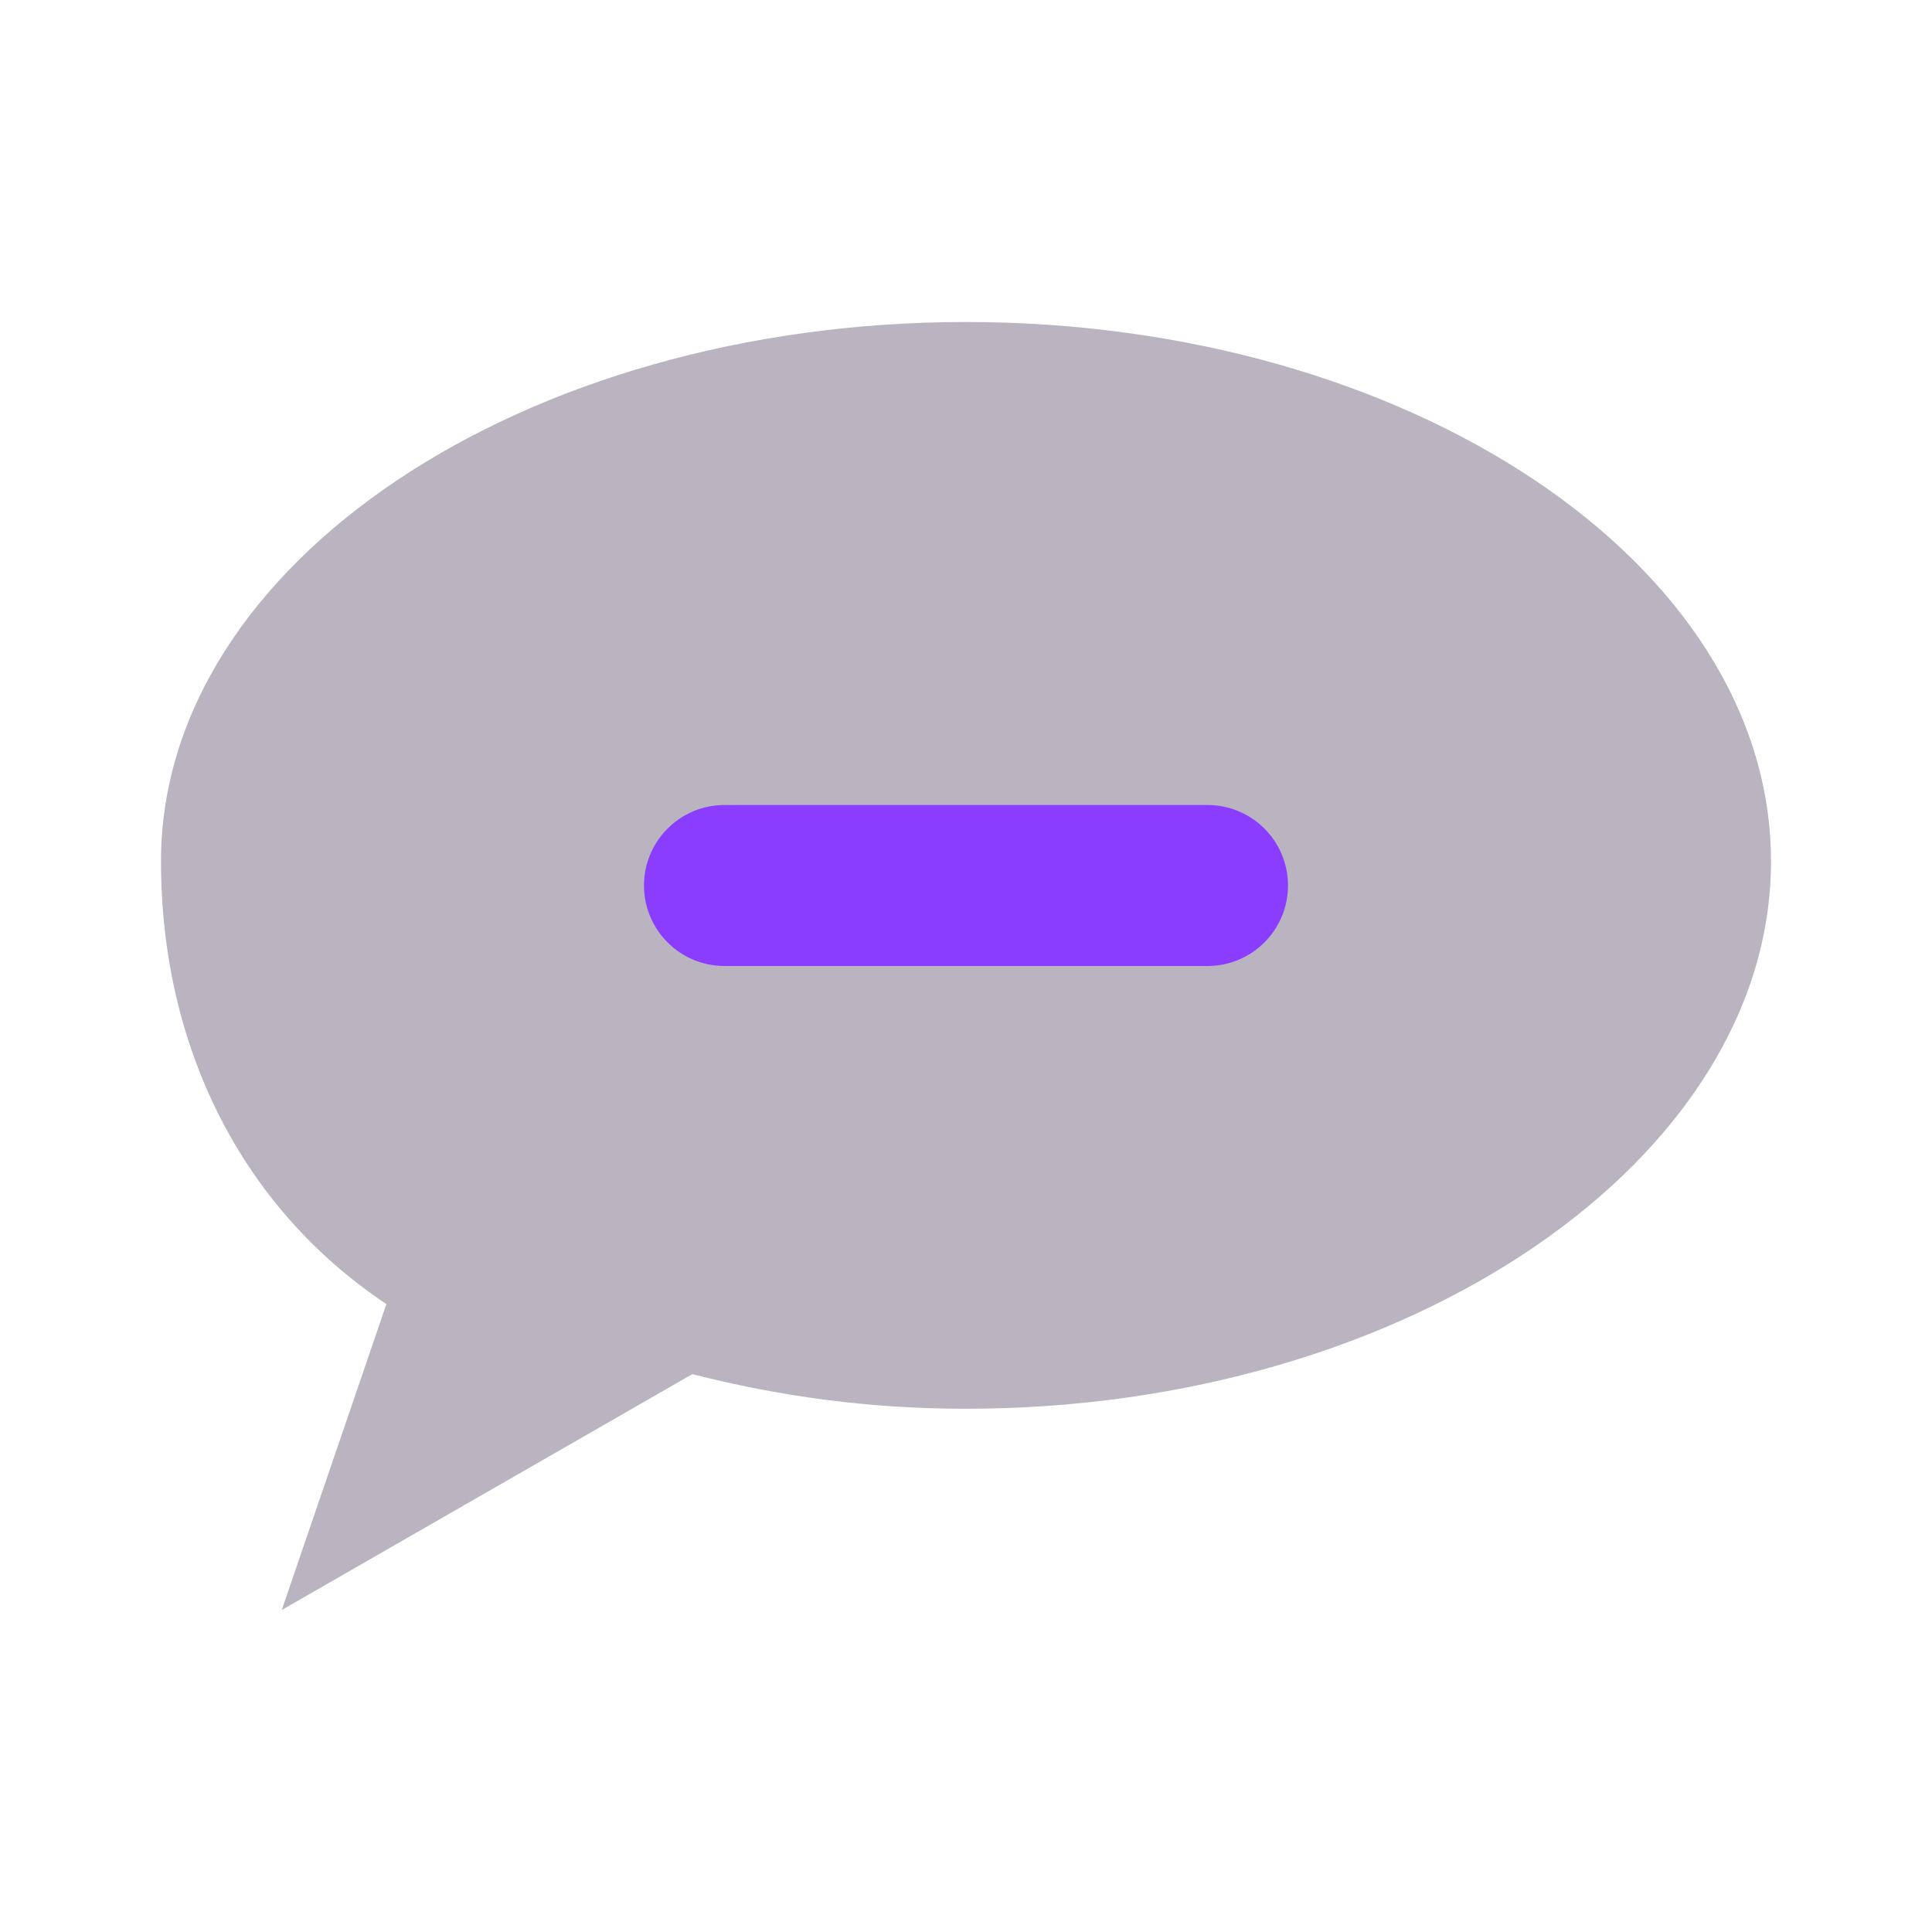
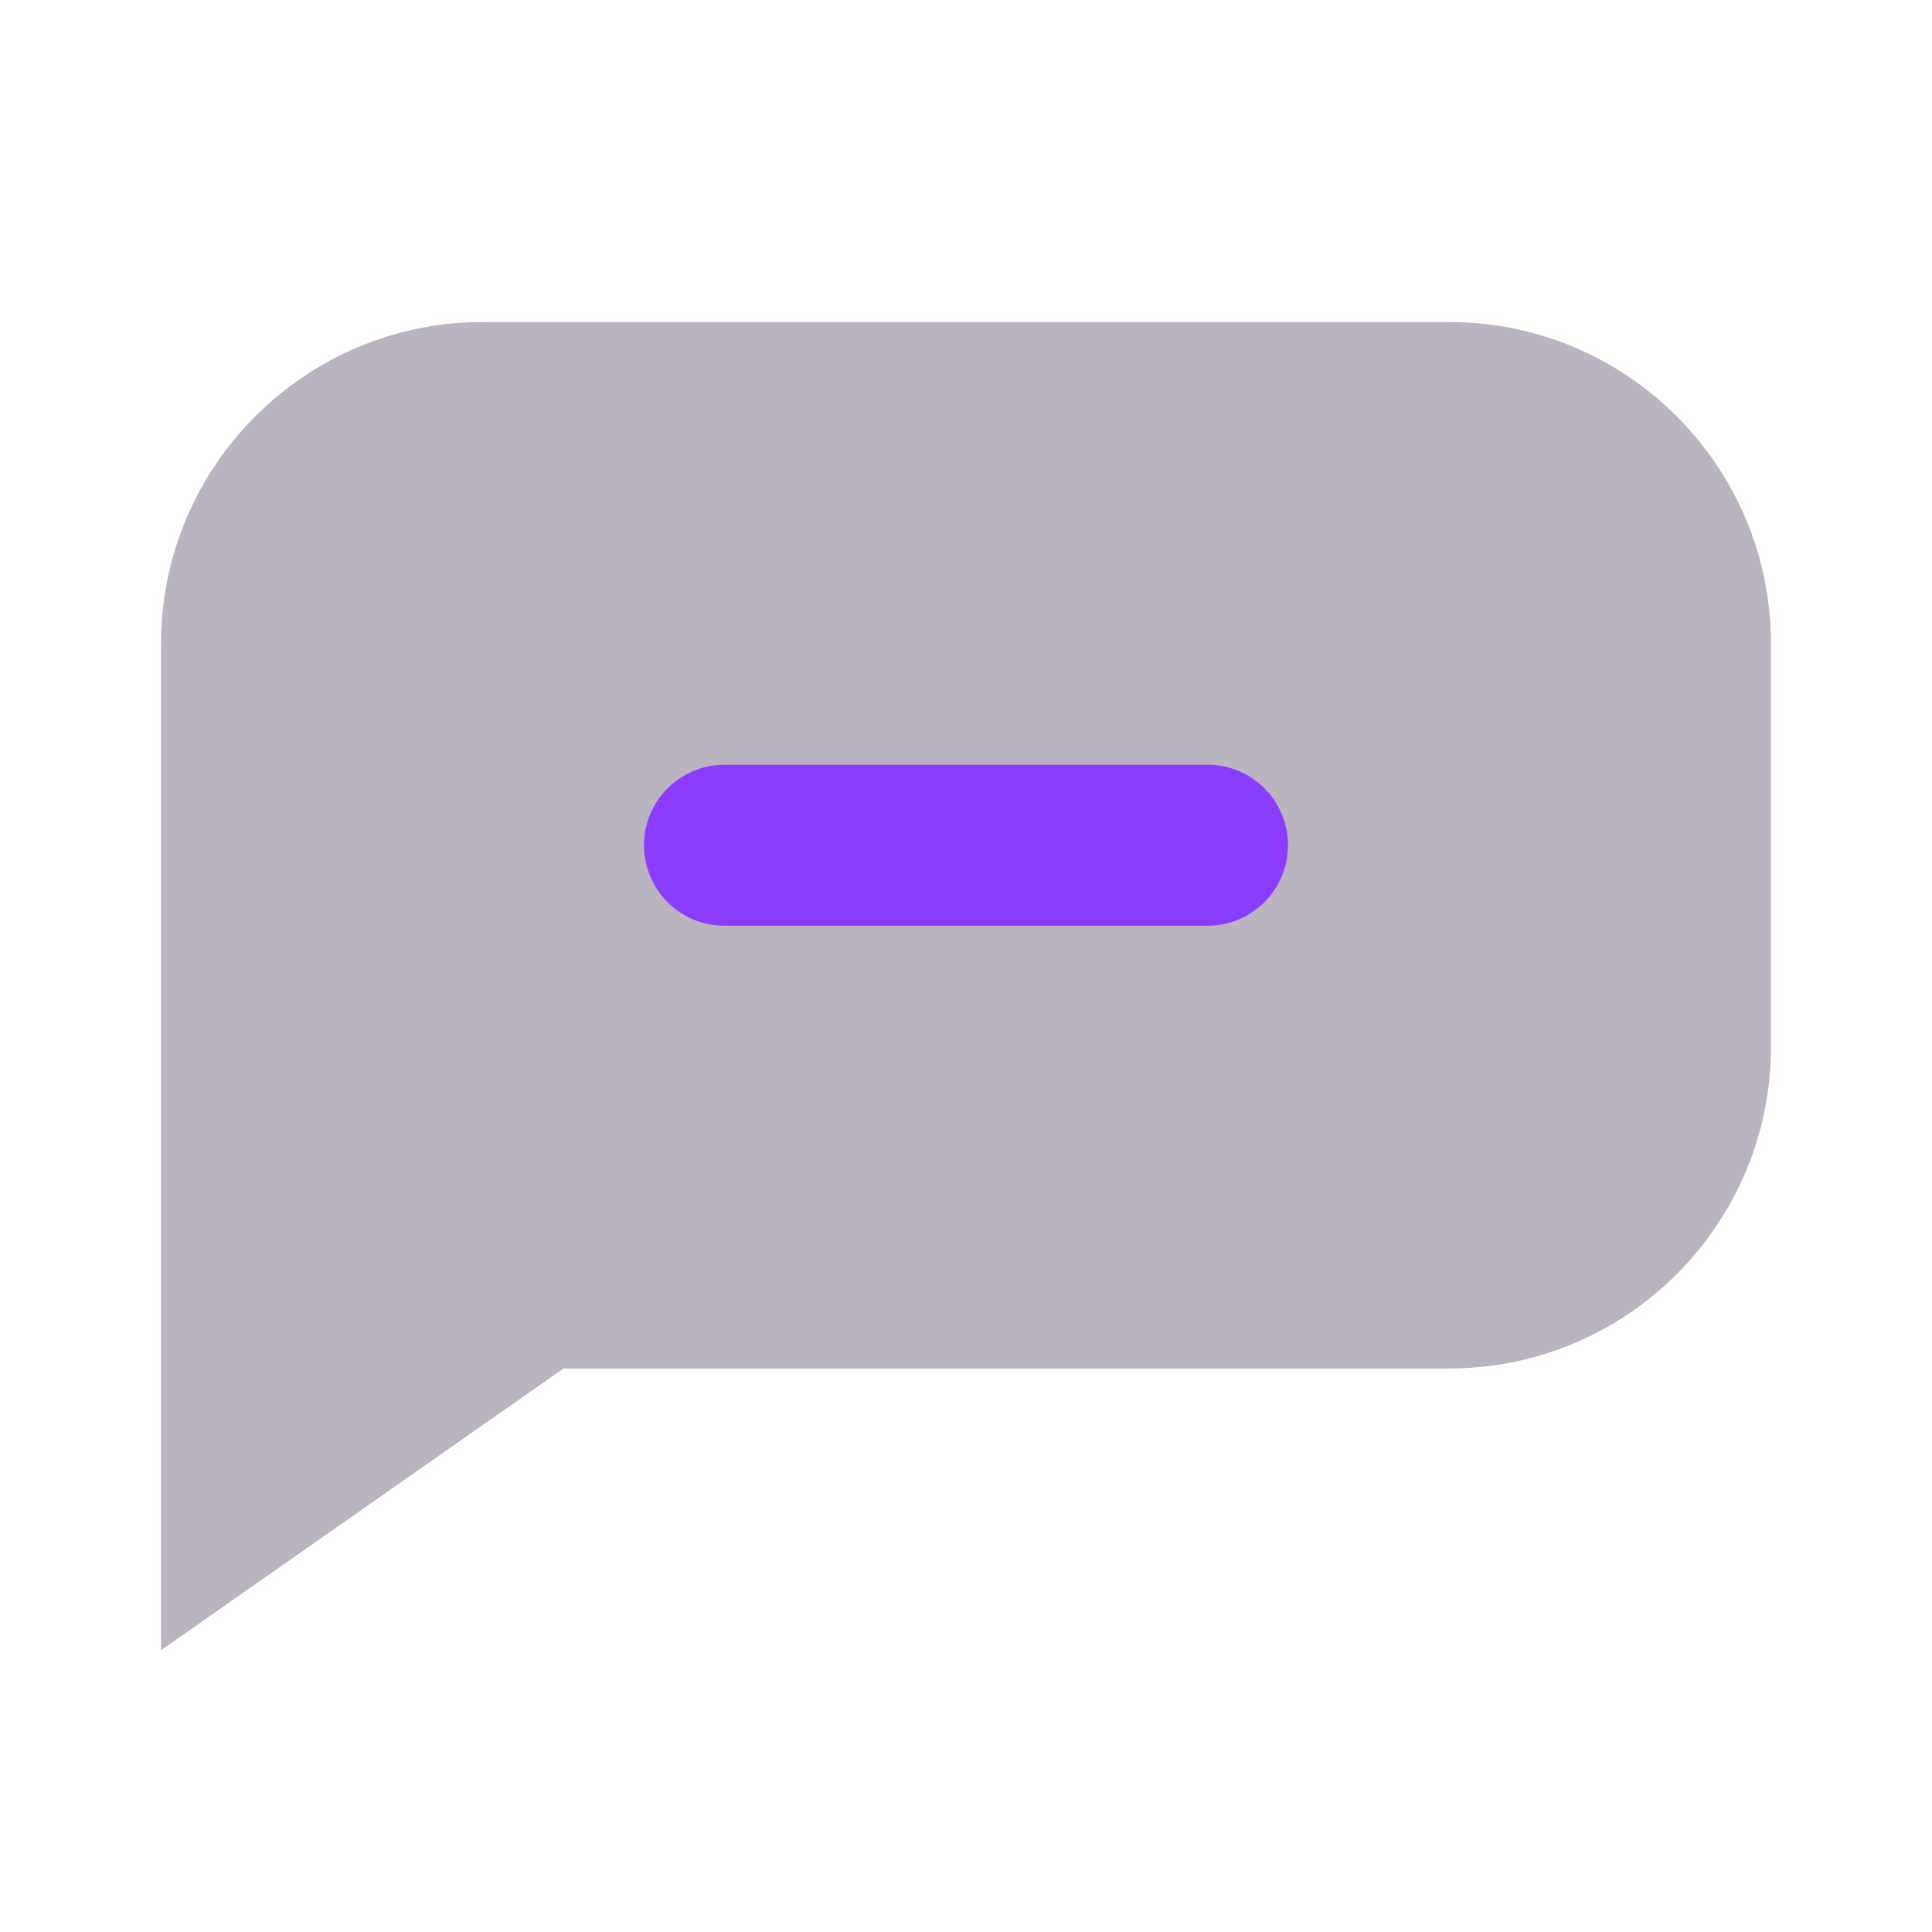
<svg xmlns="http://www.w3.org/2000/svg" width="24" height="24" viewBox="0 0 24 24" fill="none">
-   <path d="M12 4c5.5 0 10 3 10 6.7s-4.5 6.8-10 6.8c-1.2 0-2.3-.15-3.4-.43L3.5 20l1.3-3.8C3 15 2 13 2 10.7 2 7 6.5 4 12 4Z" fill="#B9B4BF" />
-   <rect x="8" y="10" width="8" height="2" rx="1" fill="#8B3DFF" />
+   <path d="M6 4h12a4 4 0 0 1 4 4v5a4 4 0 0 1-4 4H7l-5 3.5V8a4 4 0 0 1 4-4Z" fill="#B9B4BF" />
+   <rect x="8" y="9.5" width="8" height="2" rx="1" fill="#8B3DFF" />
</svg>
